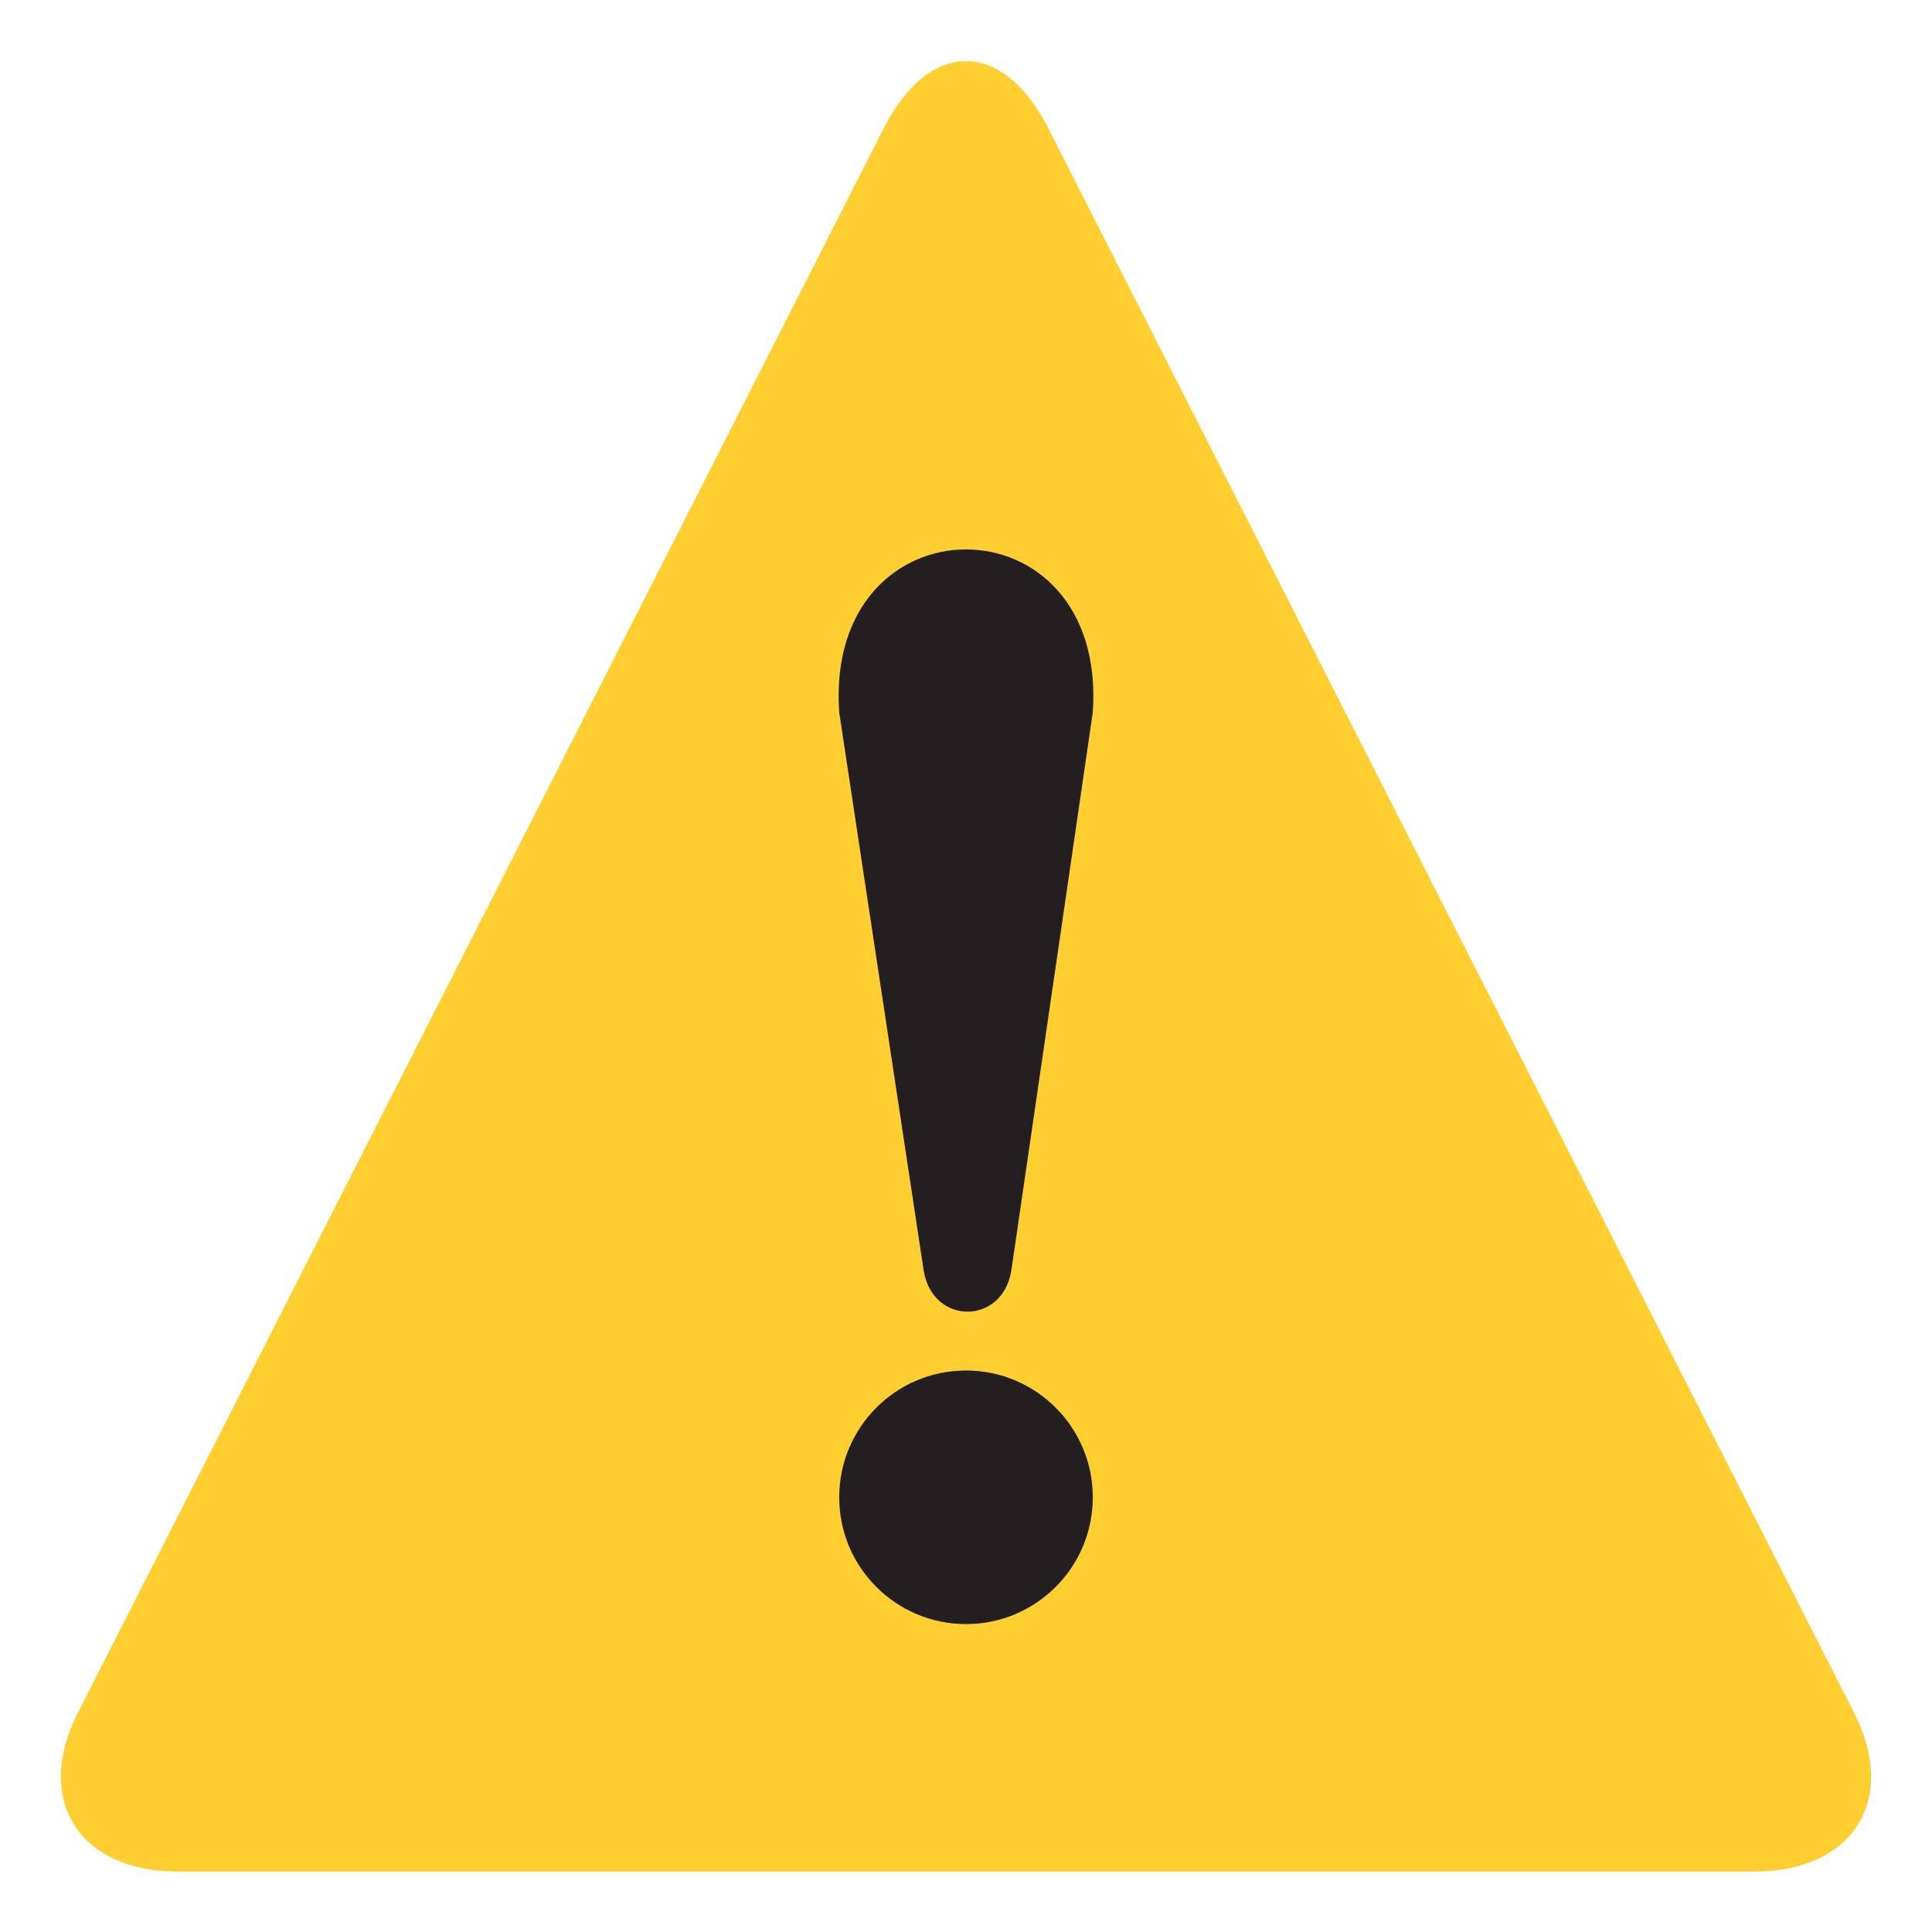
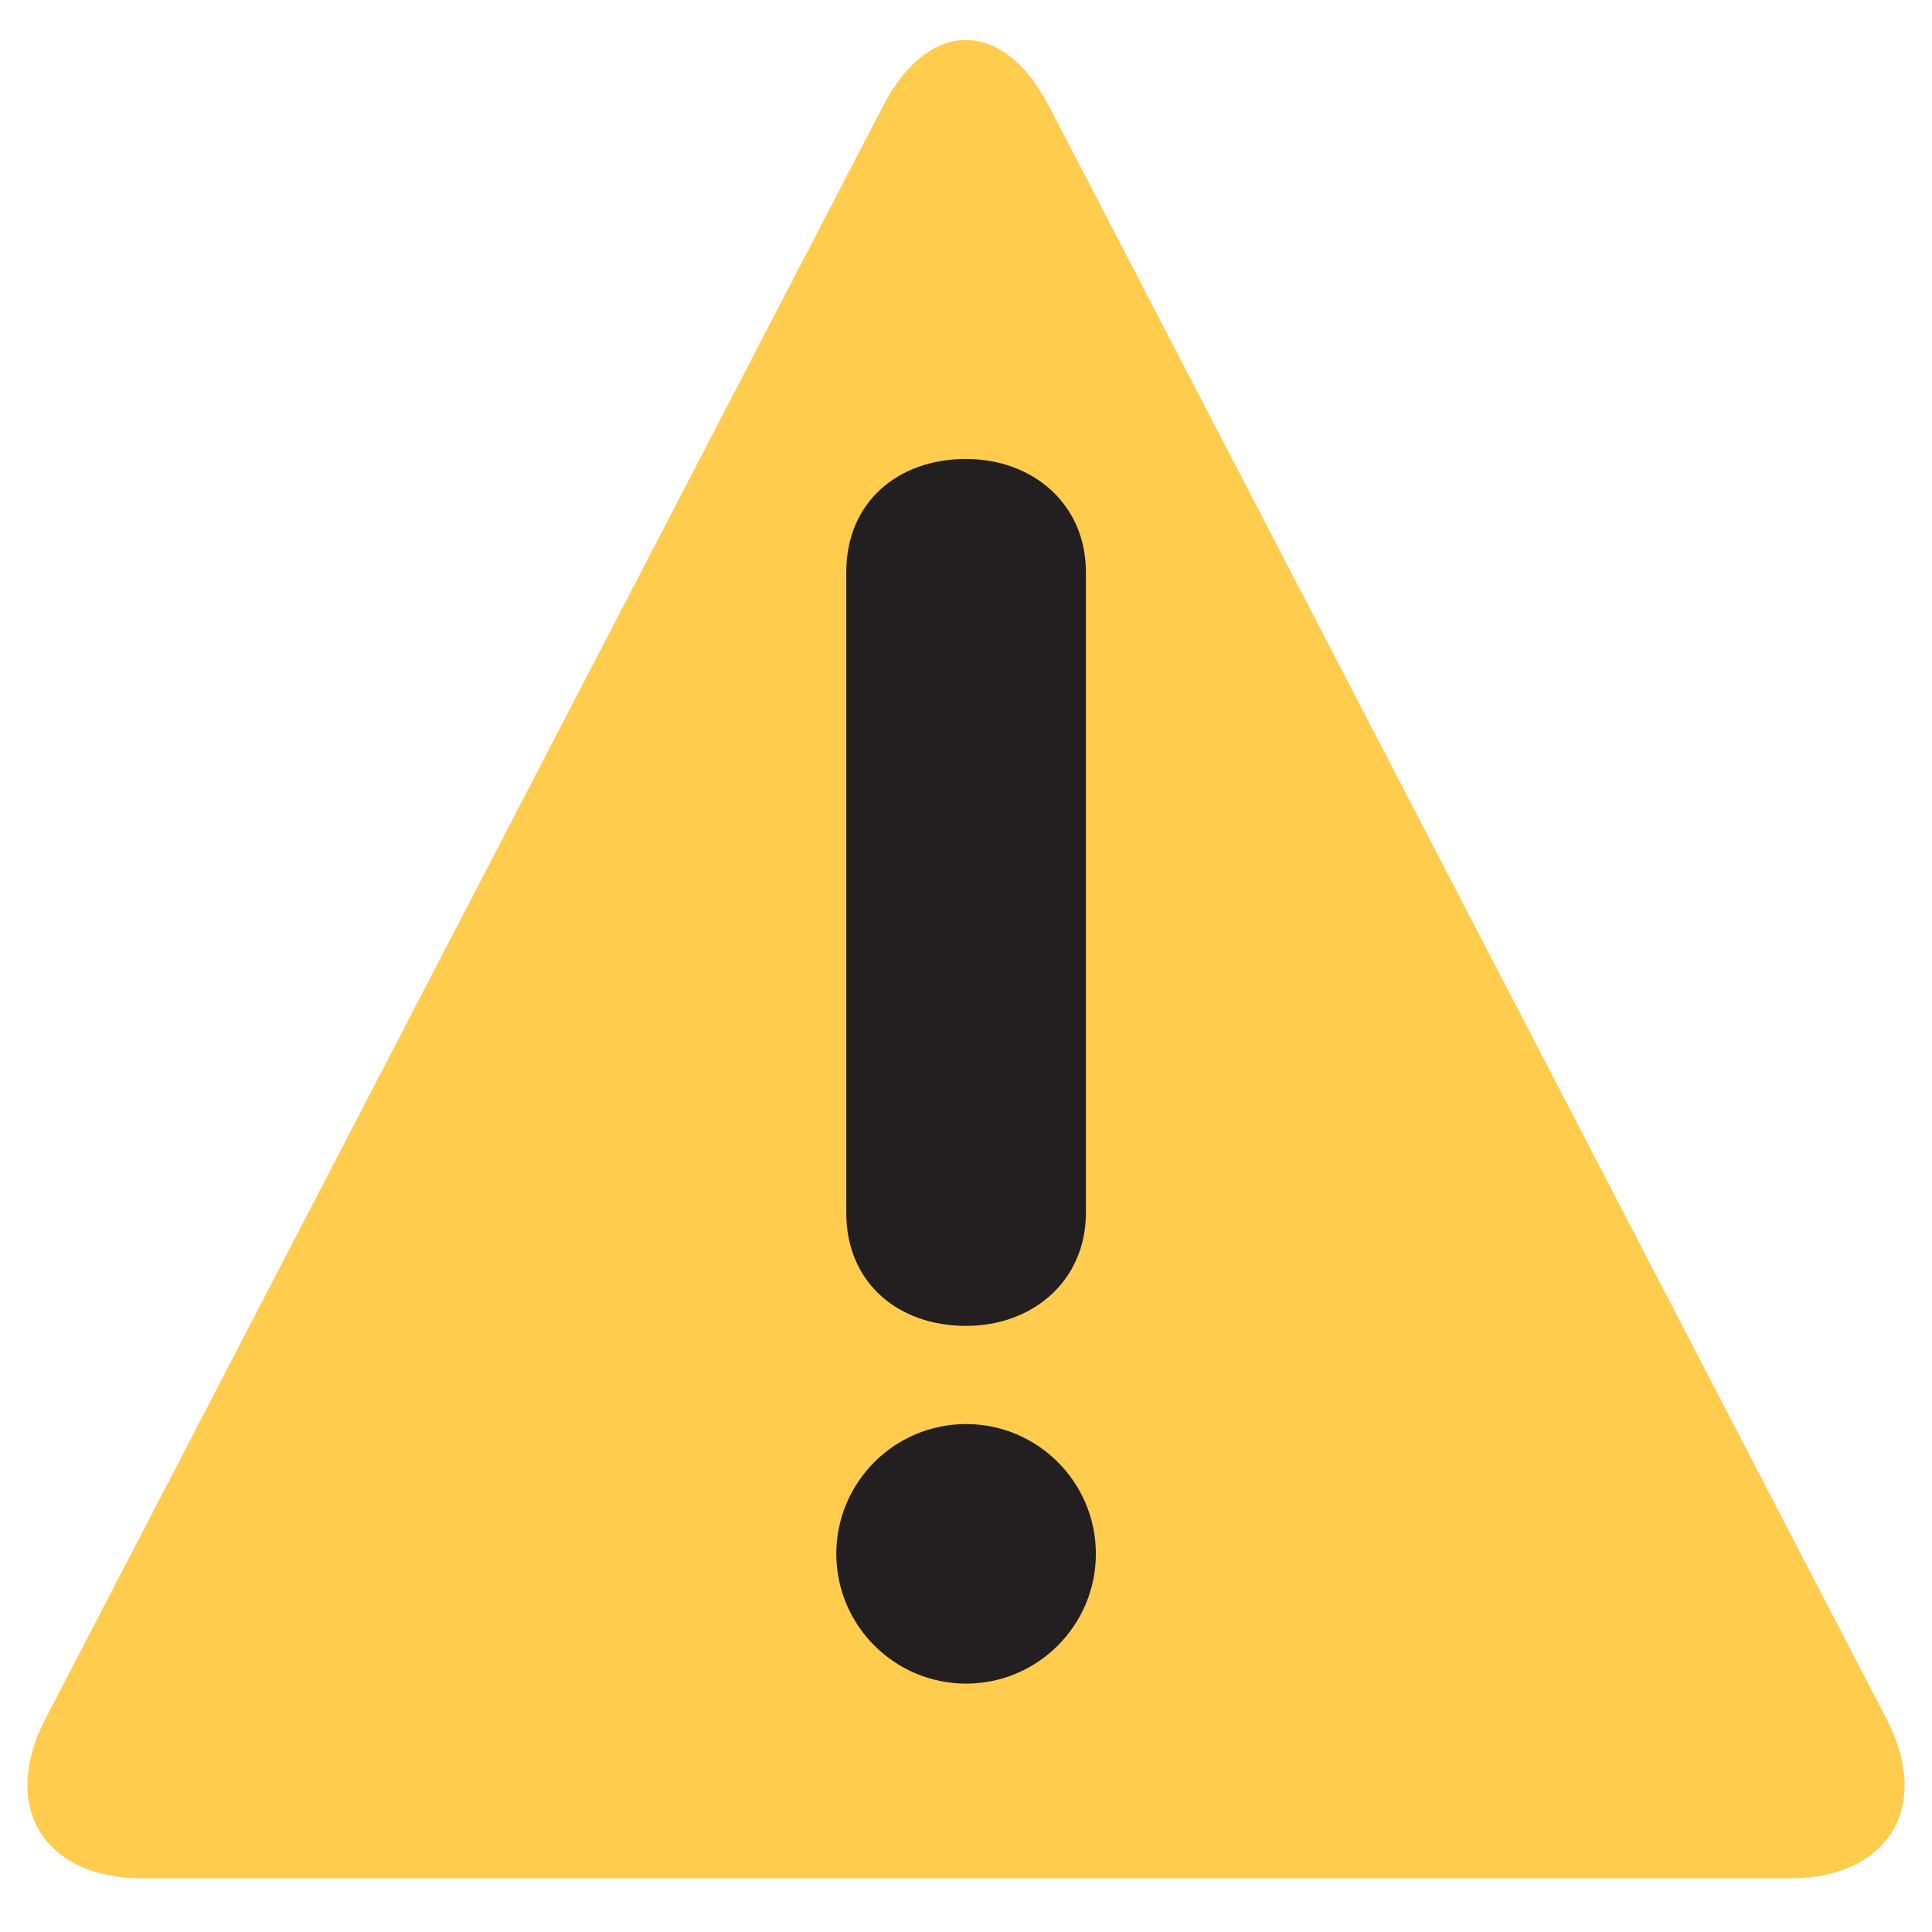
- <svg xmlns="http://www.w3.org/2000/svg" width="800px" height="800px" viewBox="0 0 64 64" aria-hidden="true" role="img" class="iconify iconify--emojione" preserveAspectRatio="xMidYMid meet">
-   <path d="M5.9 62c-3.3 0-4.8-2.4-3.3-5.3L29.3 4.2c1.5-2.9 3.9-2.9 5.4 0l26.7 52.5c1.5 2.9 0 5.3-3.3 5.3H5.9z" fill="#ffce31">
- 
- </path>
-   <g fill="#231f20">
-     <path d="M27.8 23.6l2.8 18.5c.3 1.8 2.6 1.8 2.9 0l2.7-18.5c.5-7.2-8.9-7.2-8.4 0">
- 
- </path>
-     <circle cx="32" cy="49.6" r="4.2">
- 
- </circle>
+ <svg xmlns="http://www.w3.org/2000/svg" width="256px" height="256px" viewBox="0 0 36 36" aria-hidden="true" role="img" class="iconify iconify--twemoji" preserveAspectRatio="xMidYMid meet" fill="#000000">
+   <g id="SVGRepo_bgCarrier" stroke-width="0" />
+   <g id="SVGRepo_tracerCarrier" stroke-linecap="round" stroke-linejoin="round" />
+   <g id="SVGRepo_iconCarrier">
+     <path fill="#FFCC4D" d="M2.653 35C.811 35-.001 33.662.847 32.027L16.456 1.972c.849-1.635 2.238-1.635 3.087 0l15.609 30.056c.85 1.634.037 2.972-1.805 2.972H2.653z" />
+     <path fill="#231F20" d="M15.583 28.953a2.421 2.421 0 0 1 2.419-2.418a2.421 2.421 0 0 1 2.418 2.418a2.422 2.422 0 0 1-2.418 2.419a2.422 2.422 0 0 1-2.419-2.419zm.186-18.293c0-1.302.961-2.108 2.232-2.108c1.241 0 2.233.837 2.233 2.108v11.938c0 1.271-.992 2.108-2.233 2.108c-1.271 0-2.232-.807-2.232-2.108V10.66z" />
  </g>
</svg>
